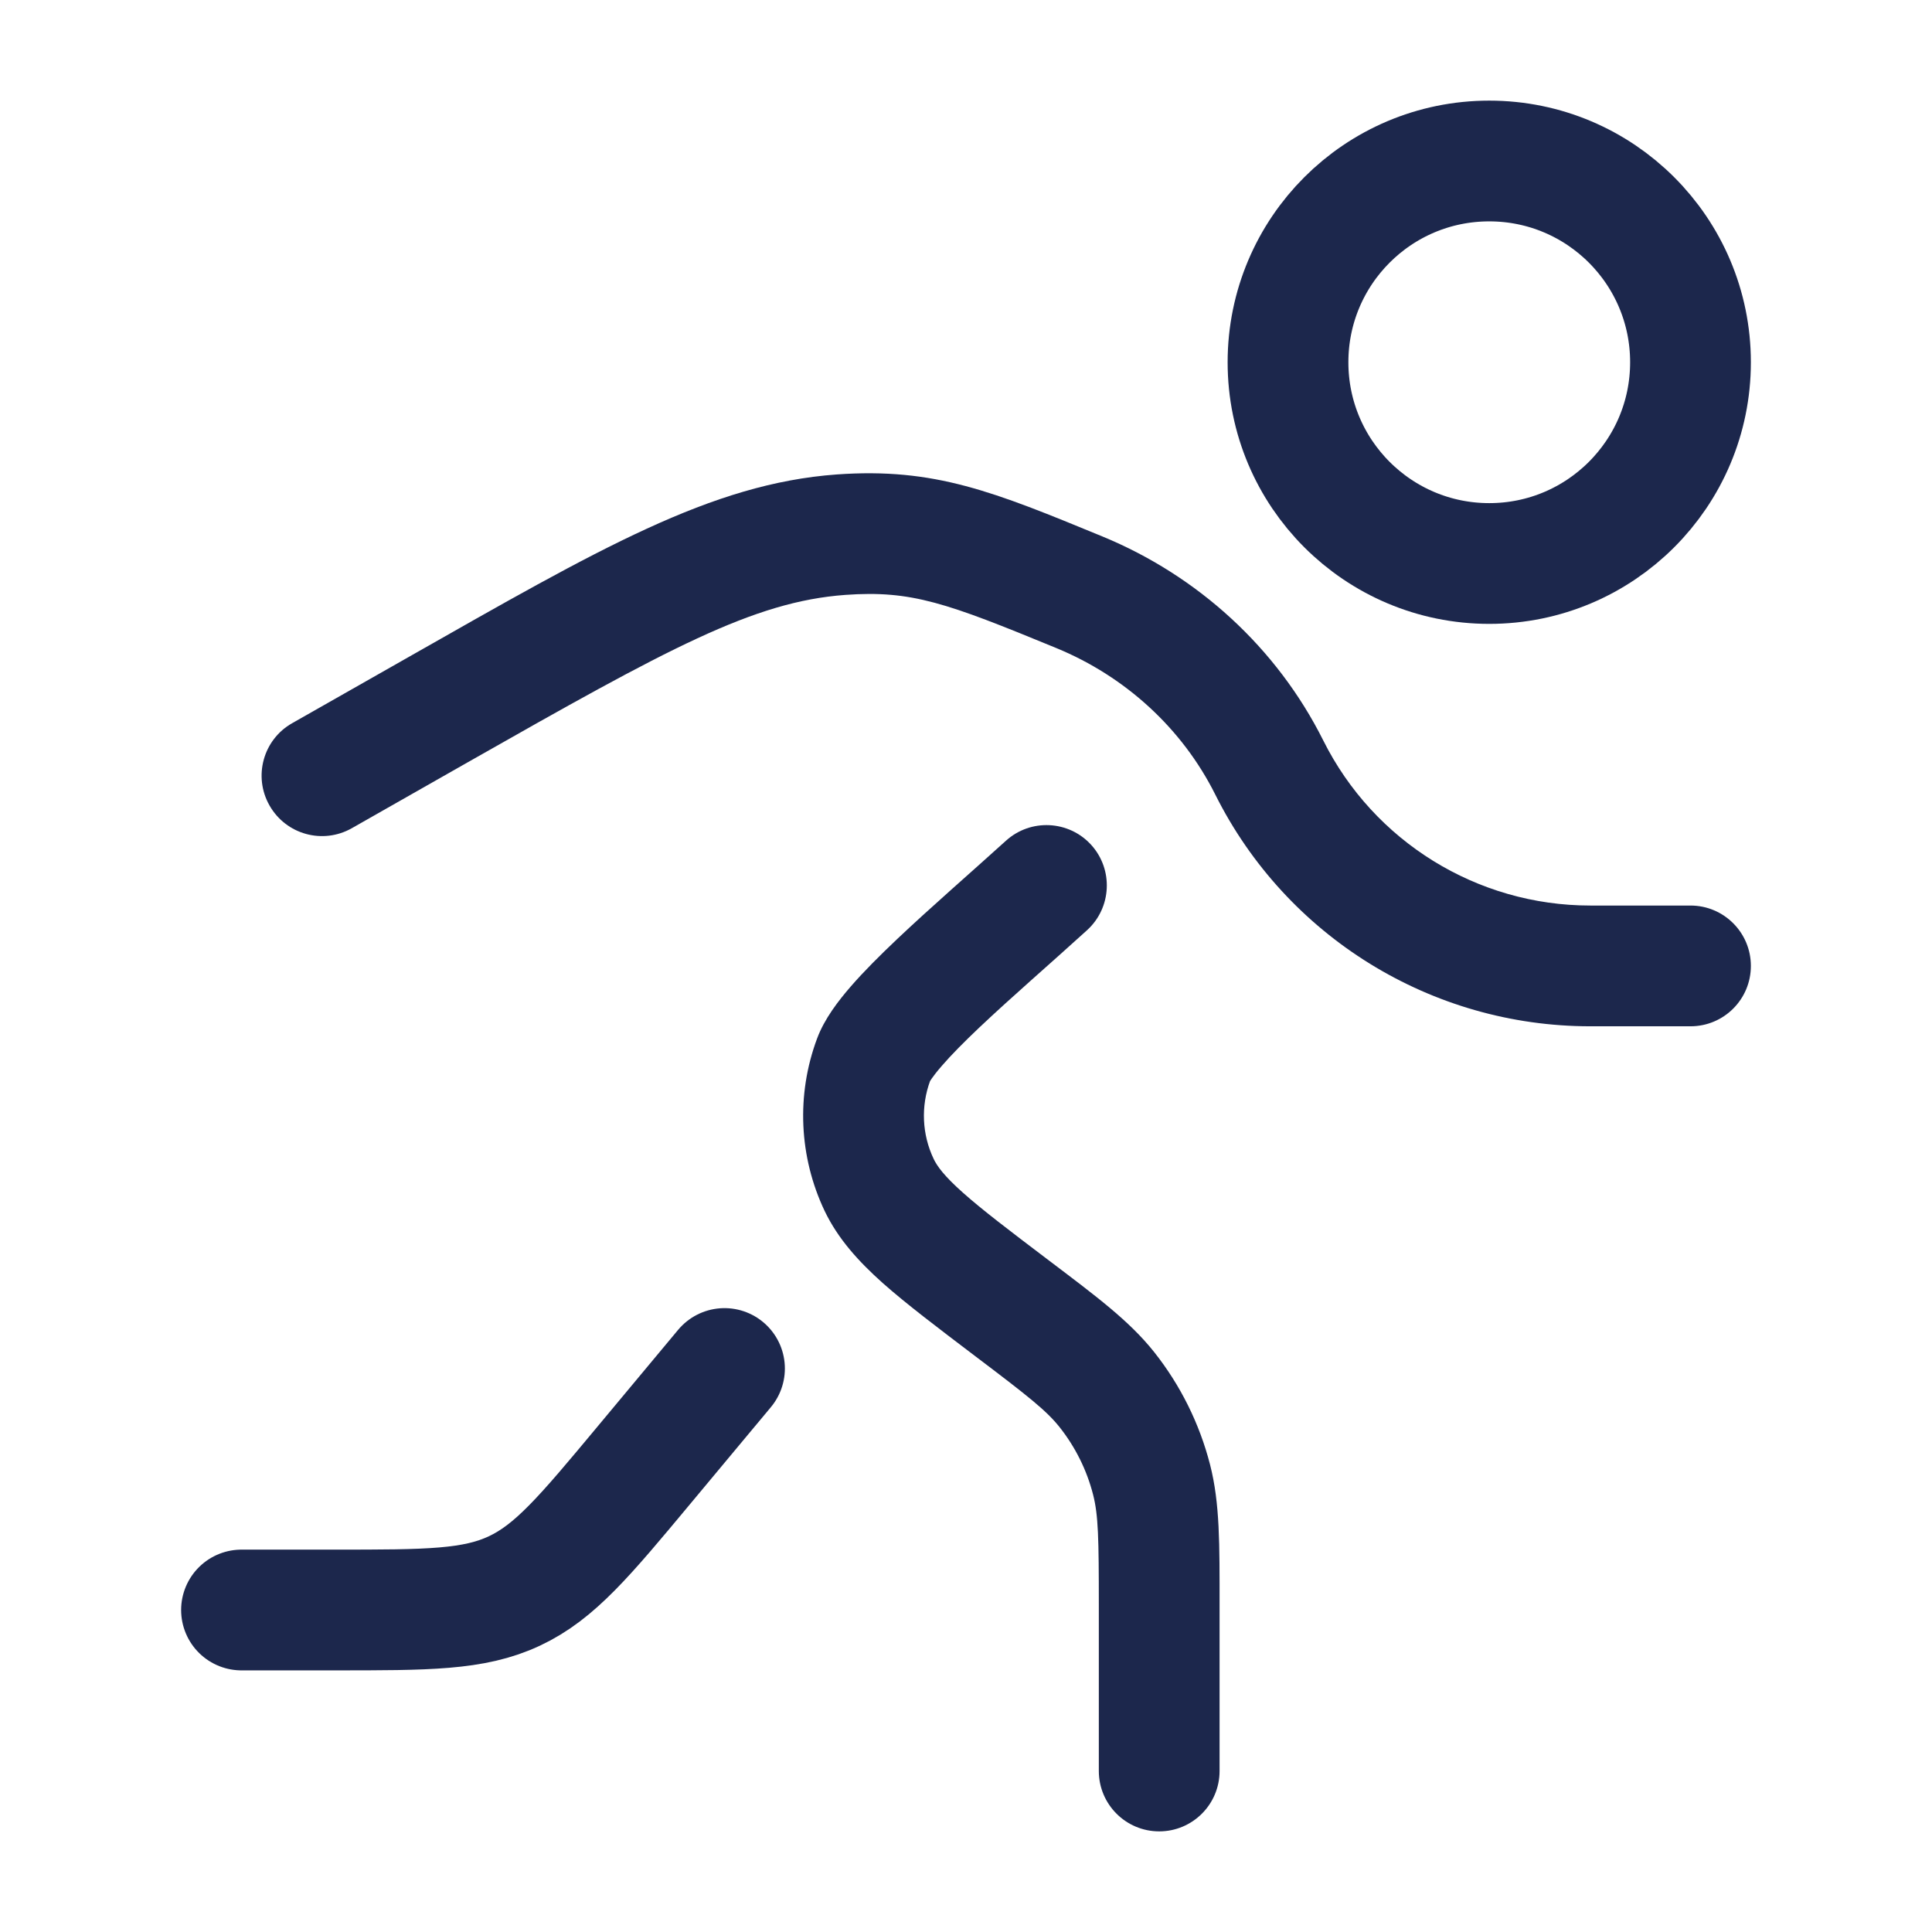
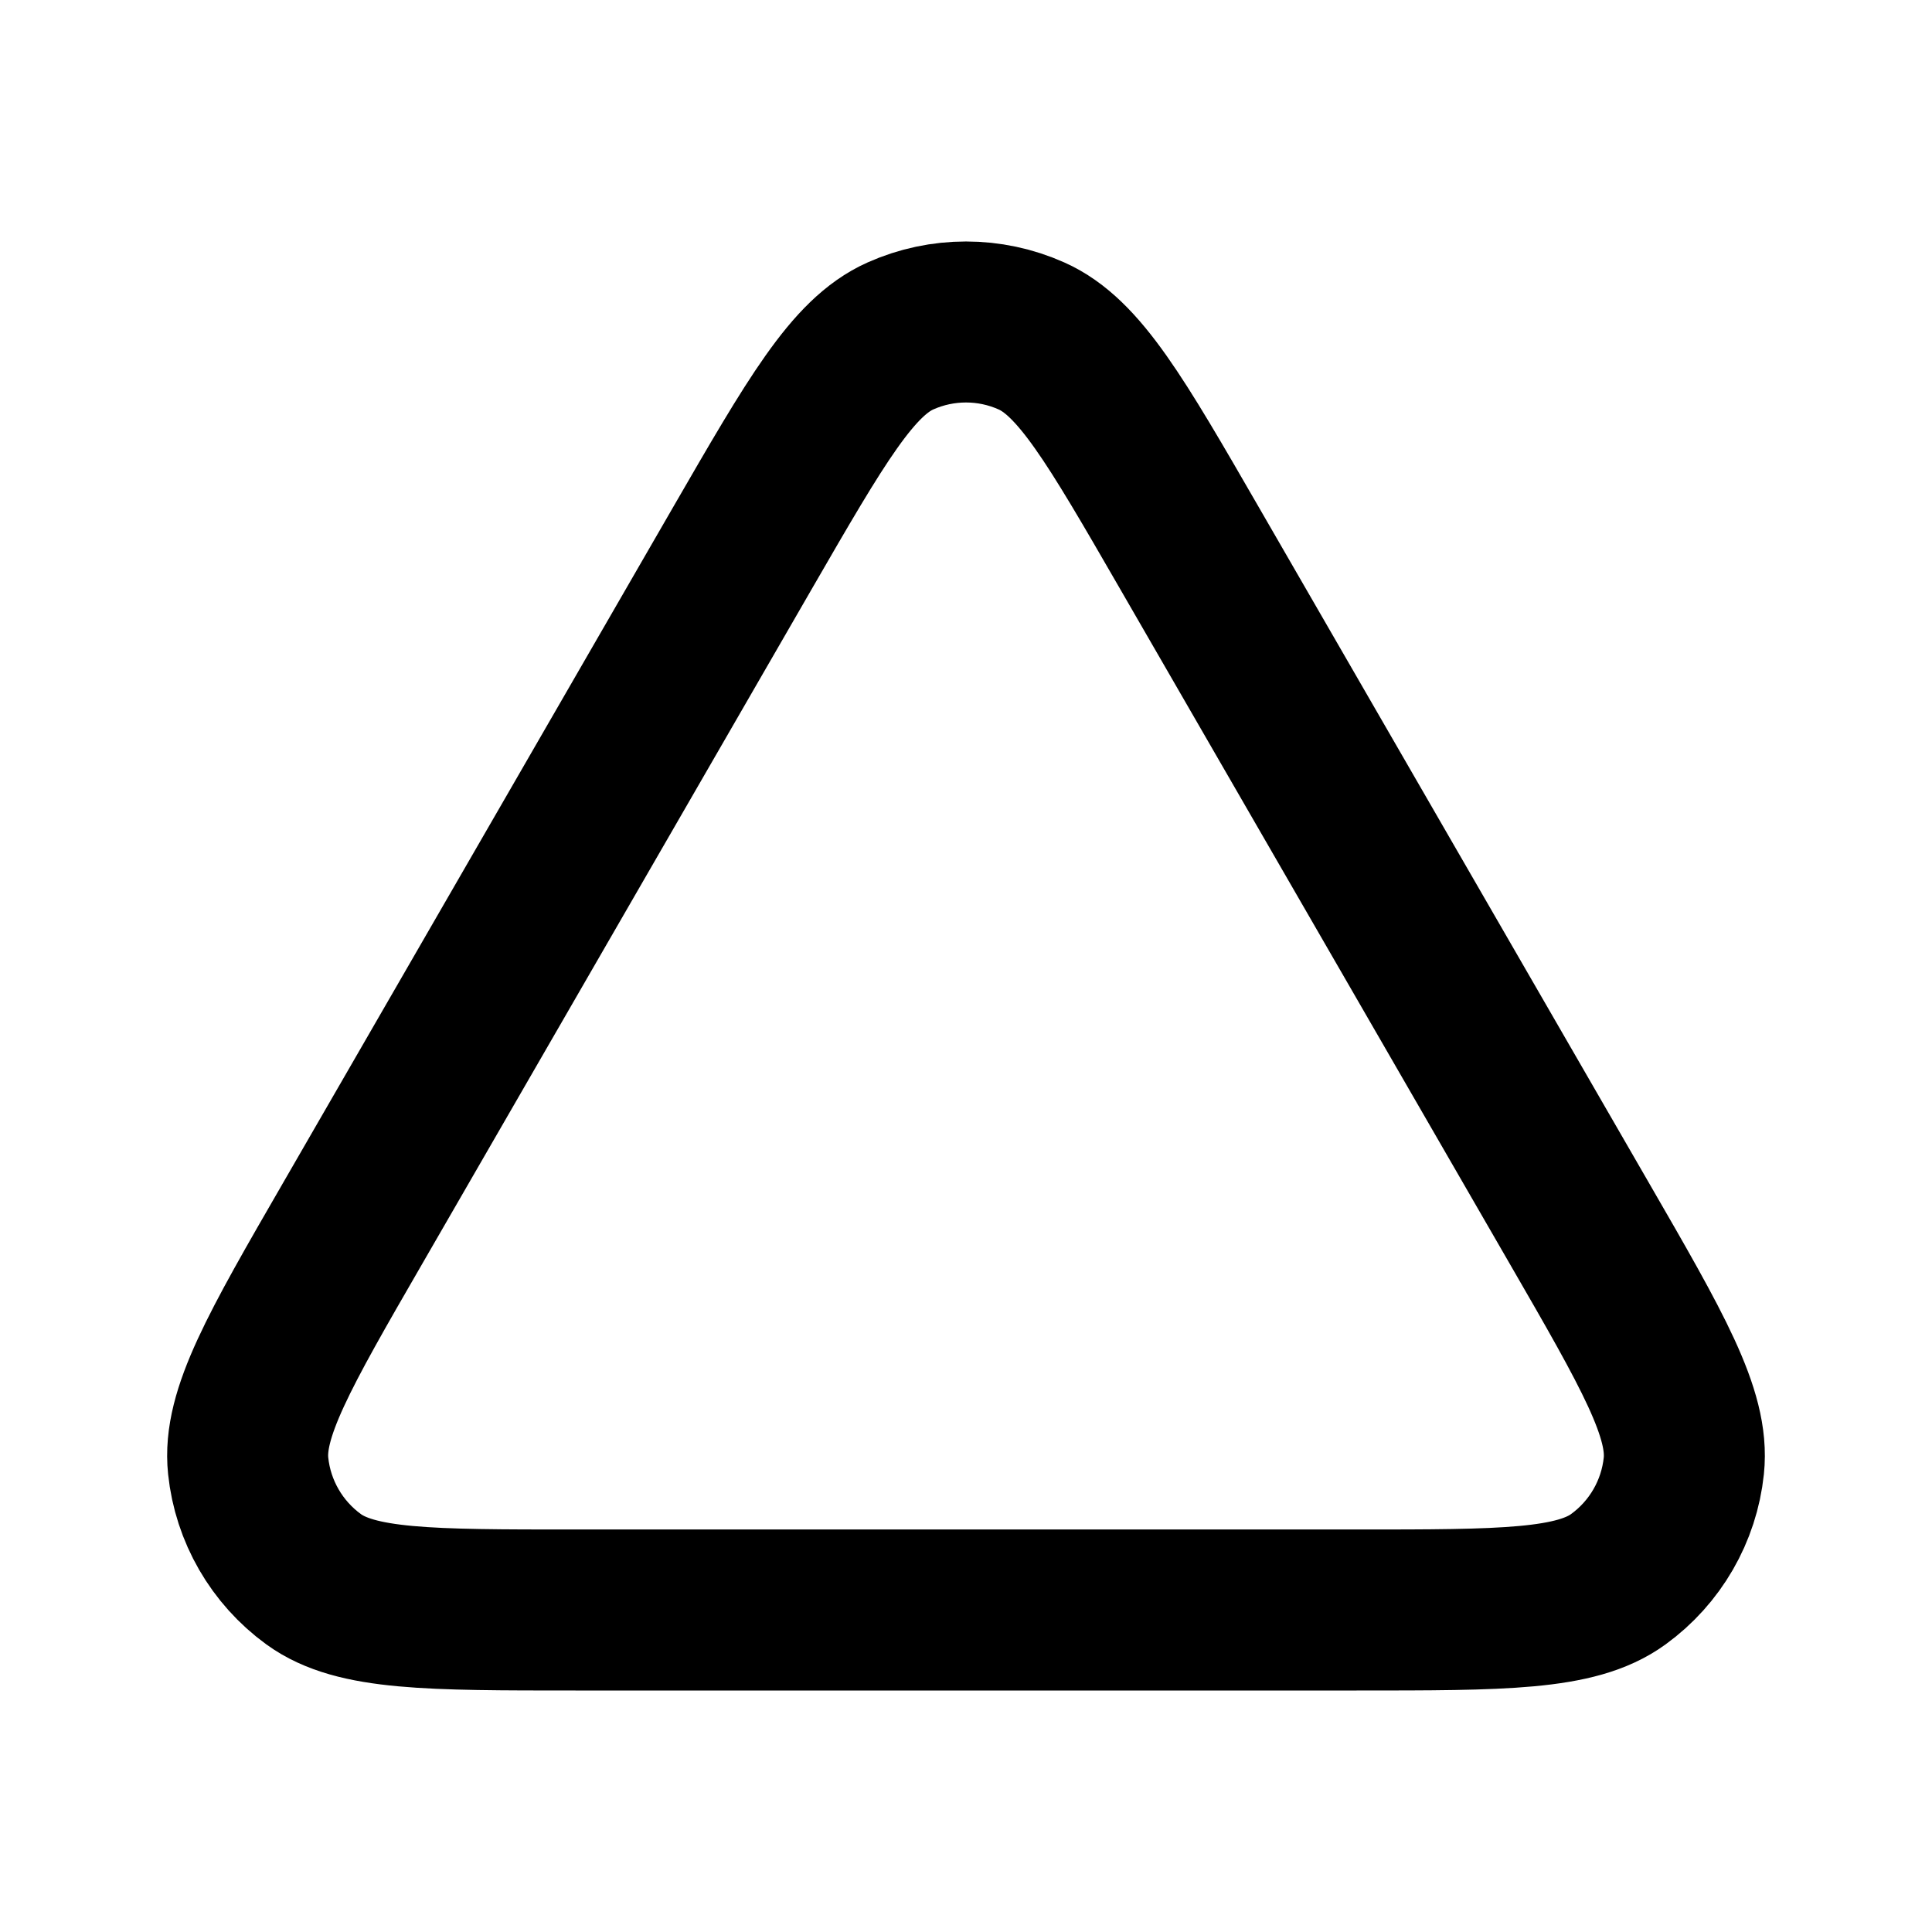
<svg xmlns="http://www.w3.org/2000/svg" width="800px" height="800px" viewBox="0 0 24 24" fill="none">
-   <circle cx="18.5" cy="4.5" r="2.5" stroke="#1C274C" stroke-width="1.5" />
-   <path d="M9 17L7.999 18.201C7.262 19.086 6.893 19.528 6.389 19.764C5.886 20 5.31 20 4.158 20H3" stroke="#1C274C" stroke-width="1.5" stroke-linecap="round" />
-   <path d="M13.65 22C13.65 22.414 13.986 22.75 14.4 22.75C14.814 22.75 15.15 22.414 15.15 22H13.65ZM12.564 16.246L13.017 15.648L13.017 15.648L12.564 16.246ZM13.749 17.261L14.336 16.794L14.336 16.794L13.749 17.261ZM14.306 18.382L15.032 18.195L15.032 18.195L14.306 18.382ZM13.504 11.555C13.81 11.276 13.833 10.802 13.555 10.495C13.276 10.189 12.802 10.166 12.495 10.445L13.504 11.555ZM10.852 13.164L11.555 13.425L11.555 13.425L10.852 13.164ZM10.921 14.72L10.244 15.043H10.244L10.921 14.72ZM13.65 19.939V22H15.15V19.939H13.65ZM12.111 16.844C12.775 17.346 12.999 17.523 13.162 17.728L14.336 16.794C14.028 16.407 13.619 16.104 13.017 15.648L12.111 16.844ZM15.15 19.939C15.15 19.184 15.155 18.675 15.032 18.195L13.579 18.568C13.644 18.822 13.65 19.106 13.65 19.939H15.15ZM13.162 17.728C13.358 17.975 13.501 18.262 13.579 18.568L15.032 18.195C14.901 17.685 14.664 17.207 14.336 16.794L13.162 17.728ZM12.495 10.445C12.075 10.826 11.55 11.281 11.141 11.669C10.932 11.867 10.731 12.067 10.568 12.255C10.419 12.427 10.241 12.654 10.149 12.904L11.555 13.425C11.547 13.446 11.569 13.39 11.701 13.239C11.817 13.104 11.977 12.943 12.172 12.758C12.573 12.379 13.037 11.98 13.504 11.555L12.495 10.445ZM13.017 15.648C12.53 15.279 12.2 15.028 11.962 14.816C11.728 14.608 11.641 14.486 11.599 14.398L10.244 15.043C10.412 15.393 10.668 15.672 10.964 15.937C11.257 16.197 11.643 16.489 12.111 16.844L13.017 15.648ZM10.149 12.904C9.89 13.6 9.925 14.372 10.244 15.043L11.599 14.398C11.453 14.093 11.438 13.742 11.555 13.425L10.149 12.904Z" fill="#1C274C" />
-   <path d="M5.436 8.82L5.065 8.168L5.065 8.168L5.436 8.82ZM3.629 8.984C3.269 9.188 3.143 9.646 3.348 10.006C3.553 10.367 4.01 10.493 4.371 10.288L3.629 8.984ZM13.407 7.357L13.121 8.05V8.05L13.407 7.357ZM10.447 6.642L10.392 5.894L10.447 6.642ZM21 12.749C21.414 12.749 21.75 12.414 21.75 11.999C21.75 11.585 21.414 11.249 21 11.249V12.749ZM15.768 9.536L15.097 9.871V9.871L15.768 9.536ZM5.065 8.168L3.629 8.984L4.371 10.288L5.806 9.472L5.065 8.168ZM13.692 6.663C12.348 6.11 11.611 5.806 10.392 5.894L10.501 7.39C11.325 7.331 11.758 7.489 13.121 8.05L13.692 6.663ZM5.806 9.472C8.308 8.051 9.358 7.474 10.501 7.39L10.392 5.894C8.833 6.008 7.443 6.817 5.065 8.168L5.806 9.472ZM19.755 12.749H21V11.249H19.755V12.749ZM15.097 9.871C15.979 11.635 17.782 12.749 19.755 12.749V11.249C18.351 11.249 17.067 10.456 16.439 9.2L15.097 9.871ZM16.439 9.2C15.861 8.045 14.877 7.151 13.692 6.663L13.121 8.05C13.981 8.404 14.686 9.049 15.097 9.871L16.439 9.2Z" fill="#1C274C" />
+   <g id="Shape / Triangle">
+     <path id="Vector" d="M4.379 15.2C3.469 16.775 3.015 17.563 3.083 18.21C3.142 18.773 3.438 19.285 3.896 19.618C4.422 20 5.331 20 7.149 20H16.852C18.669 20 19.578 20 20.103 19.618C20.562 19.285 20.858 18.773 20.917 18.21C20.985 17.563 20.531 16.775 19.621 15.2L14.771 6.8C13.862 5.225 13.407 4.437 12.813 4.173C12.296 3.942 11.704 3.942 11.186 4.173C10.593 4.437 10.138 5.225 9.229 6.798L4.379 15.2Z" stroke="#000000" stroke-width="2" stroke-linecap="round" stroke-linejoin="round" />
+   </g>
</svg>
